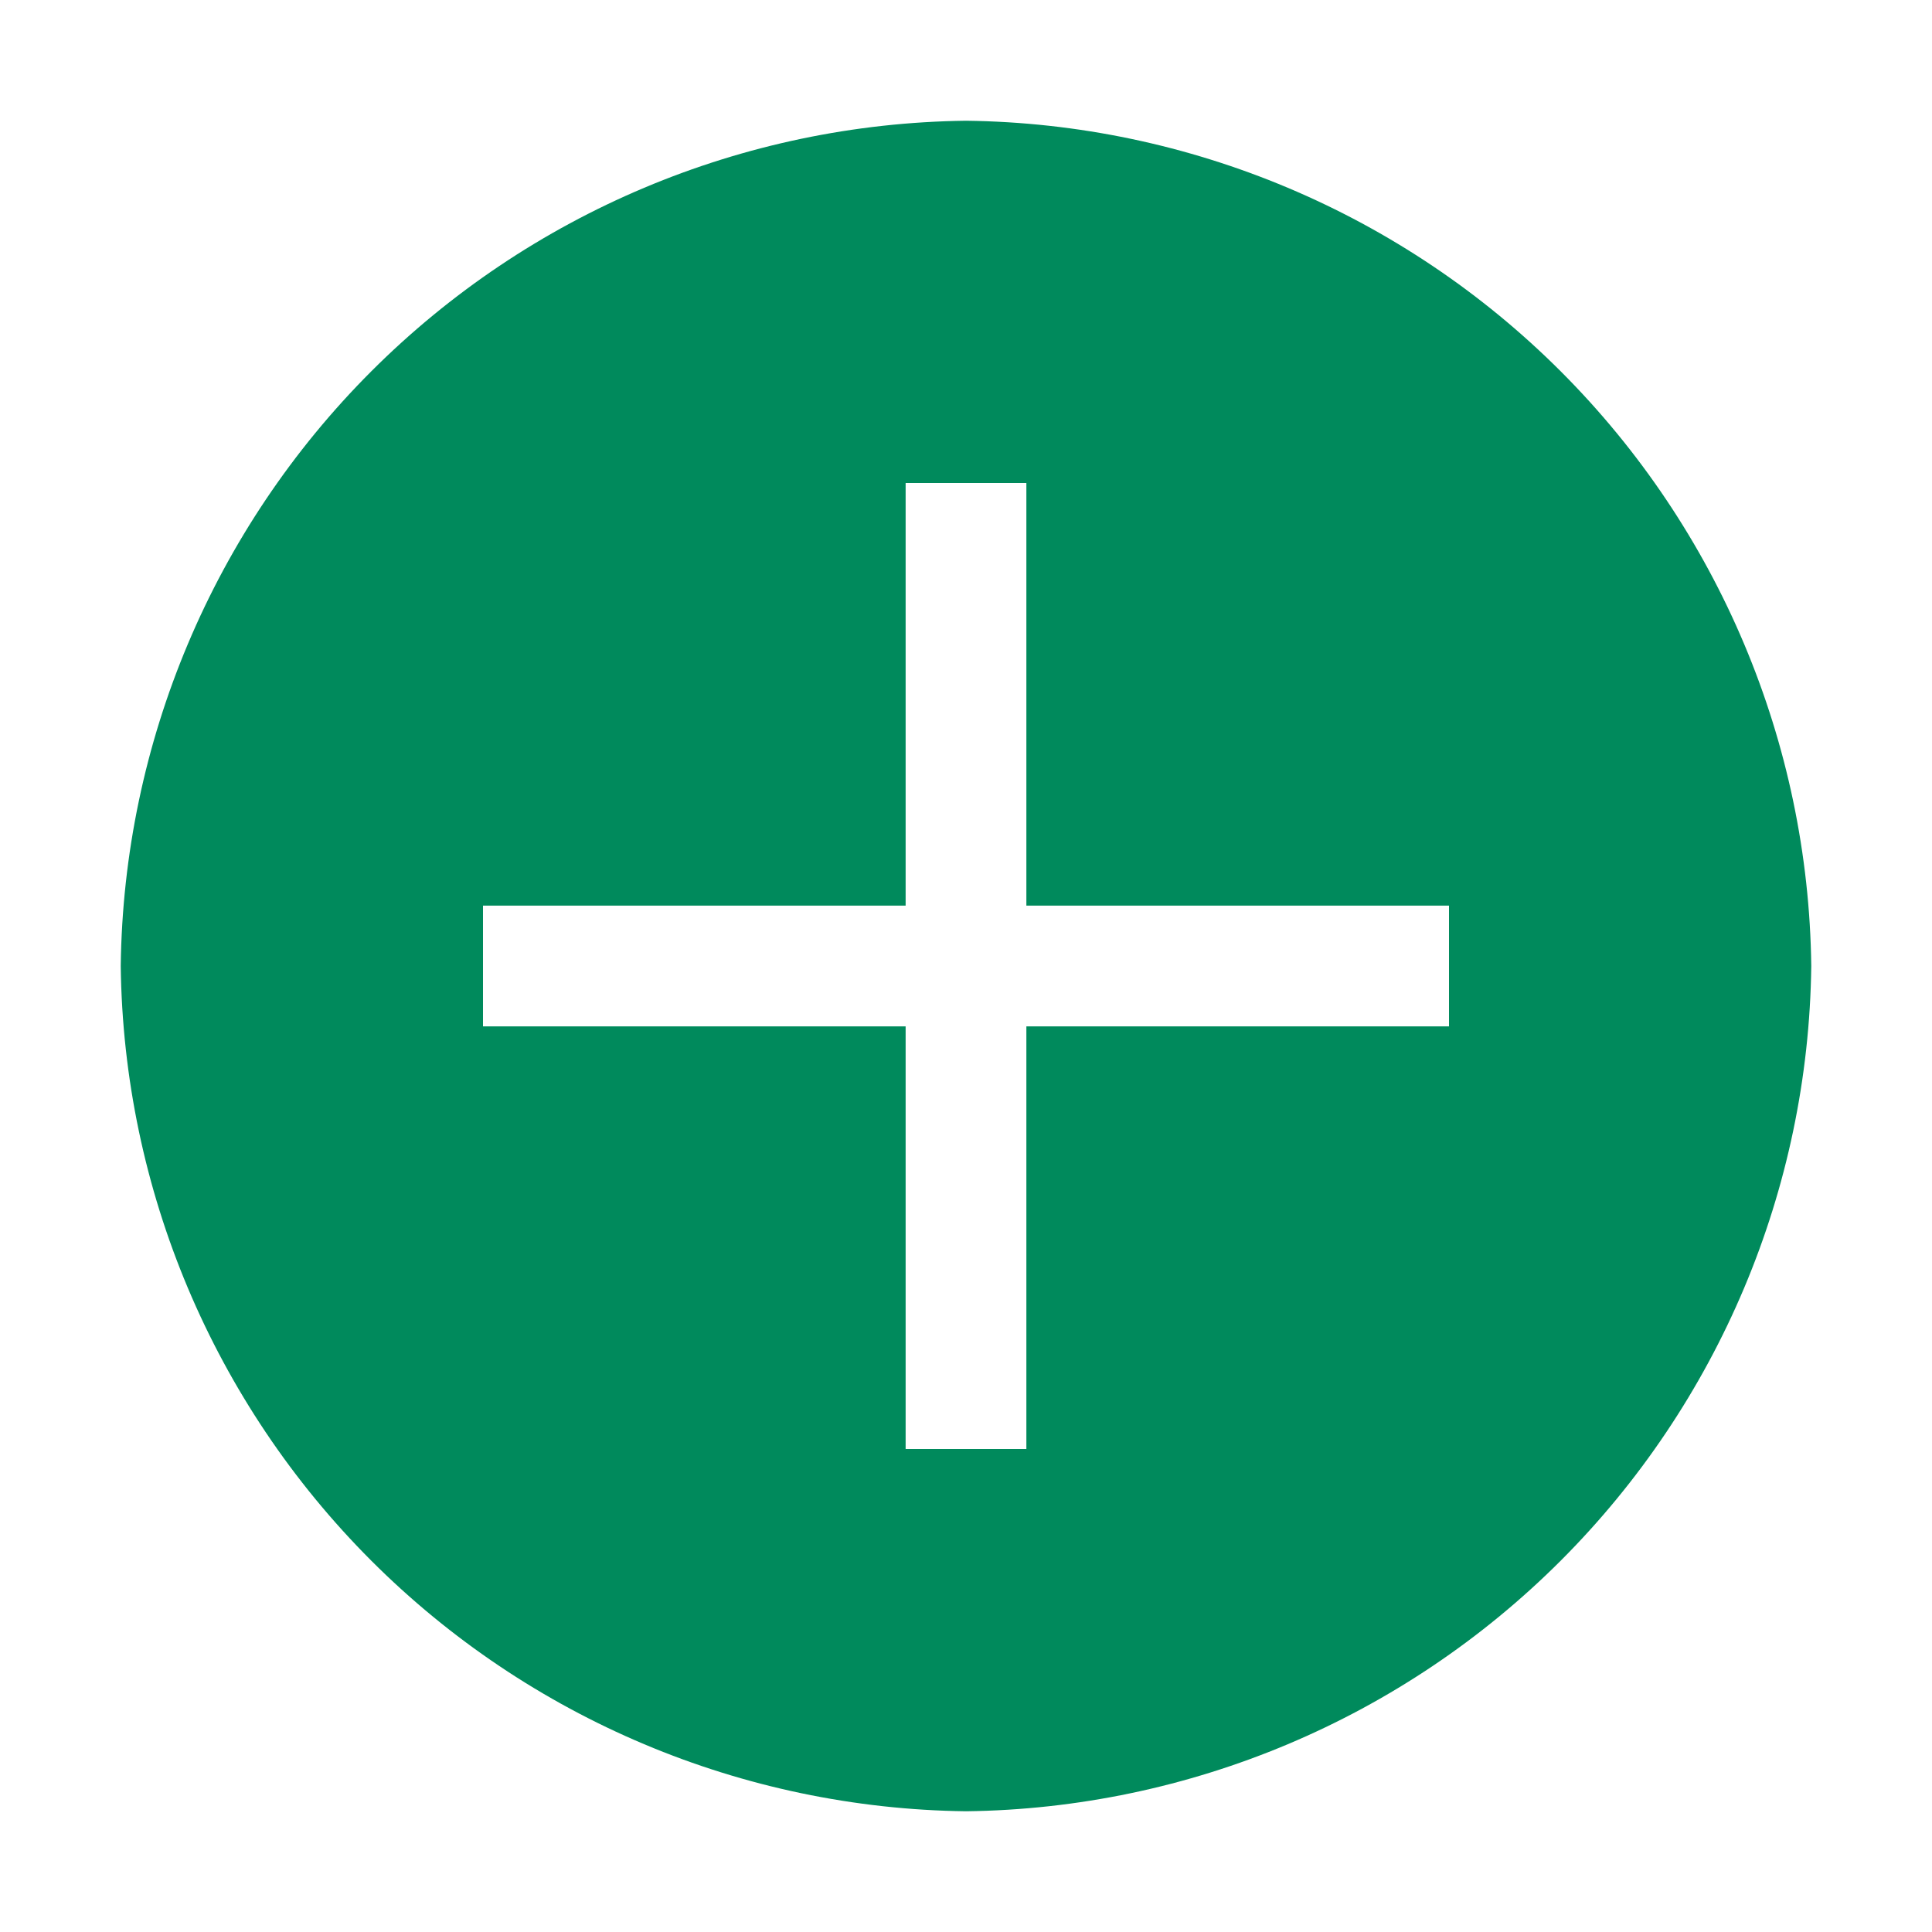
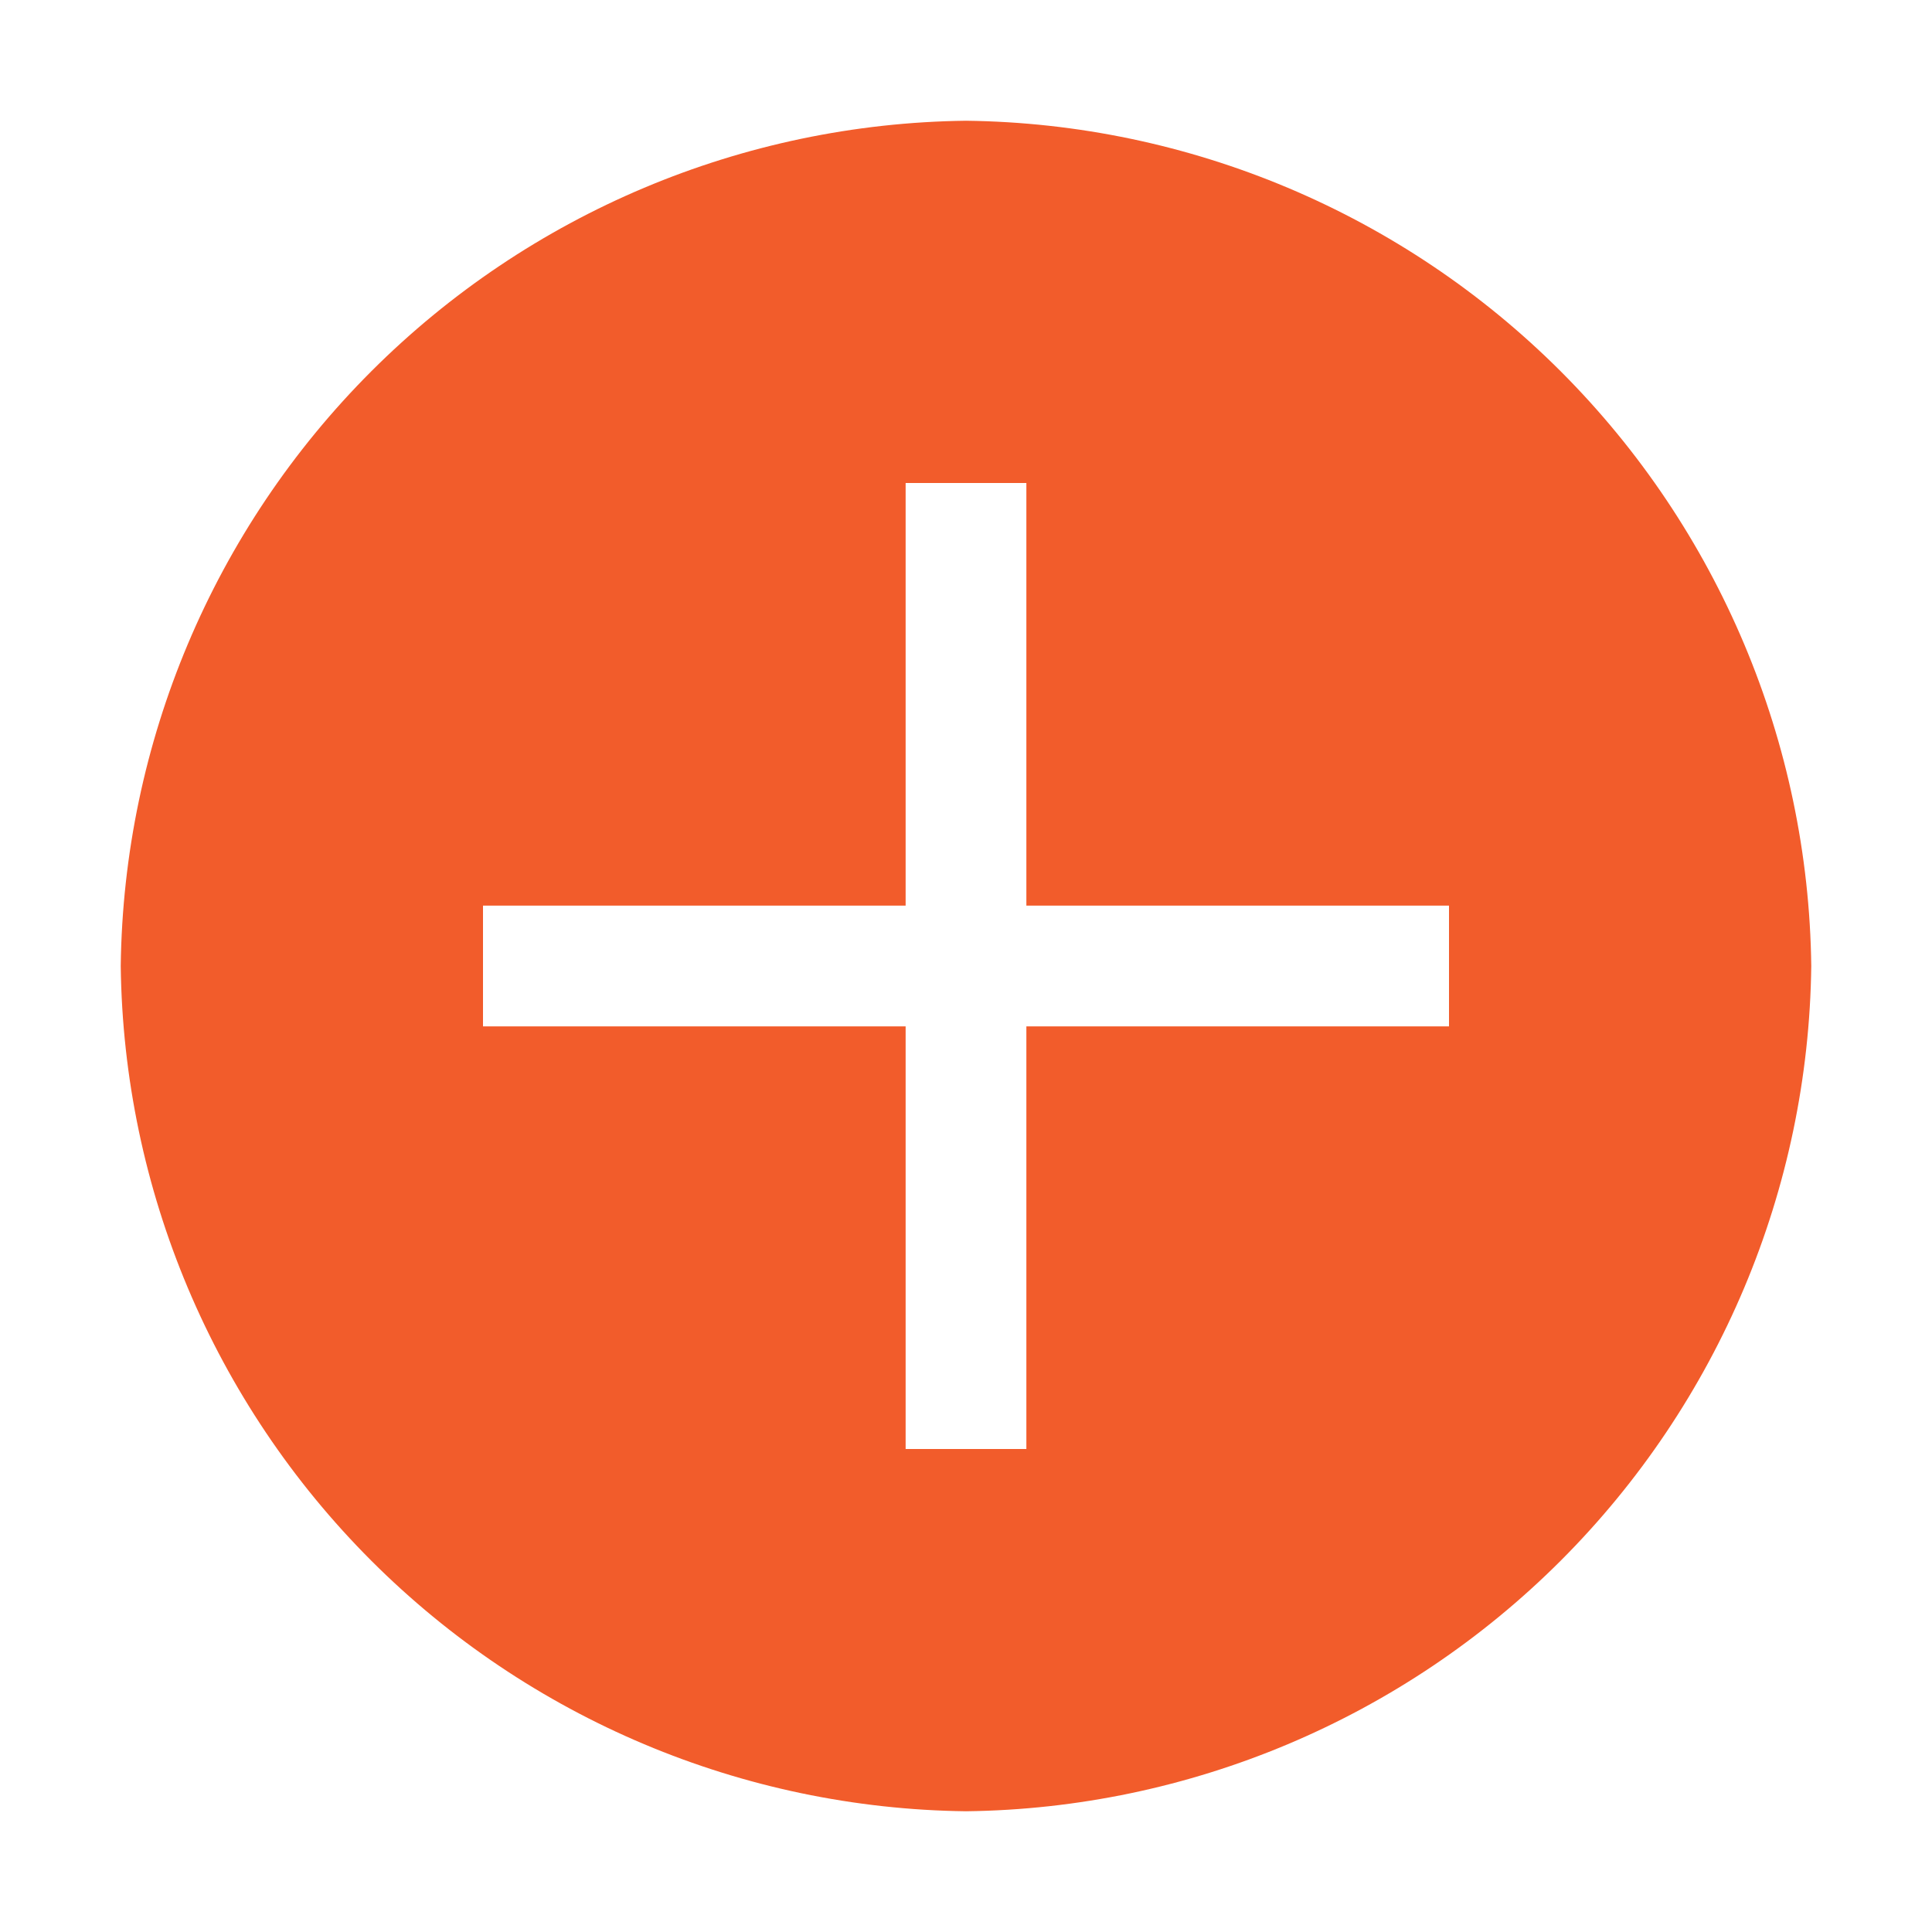
<svg xmlns="http://www.w3.org/2000/svg" width="65" height="65" viewBox="0 0 65 65" fill="none">
-   <path d="M32.5 4.062C24.986 4.153 17.806 7.179 12.492 12.492C7.179 17.806 4.153 24.986 4.062 32.5C4.153 40.014 7.179 47.194 12.492 52.508C17.806 57.821 24.986 60.847 32.5 60.938C40.014 60.847 47.194 57.821 52.508 52.508C57.821 47.194 60.847 40.014 60.938 32.5C60.847 24.986 57.821 17.806 52.508 12.492C47.194 7.179 40.014 4.153 32.5 4.062V4.062ZM48.75 34.531H34.531V48.75H30.469V34.531H16.25V30.469H30.469V16.25H34.531V30.469H48.75V34.531Z" fill="#008A5C" />
+   <path d="M32.5 4.062C24.986 4.153 17.806 7.179 12.492 12.492C7.179 17.806 4.153 24.986 4.062 32.5C4.153 40.014 7.179 47.194 12.492 52.508C17.806 57.821 24.986 60.847 32.5 60.938C40.014 60.847 47.194 57.821 52.508 52.508C57.821 47.194 60.847 40.014 60.938 32.5C60.847 24.986 57.821 17.806 52.508 12.492C47.194 7.179 40.014 4.153 32.5 4.062V4.062ZM48.75 34.531H34.531V48.75H30.469V34.531H16.25V30.469H30.469V16.25H34.531V30.469H48.75V34.531Z" fill="#f25c2b" />
</svg>
